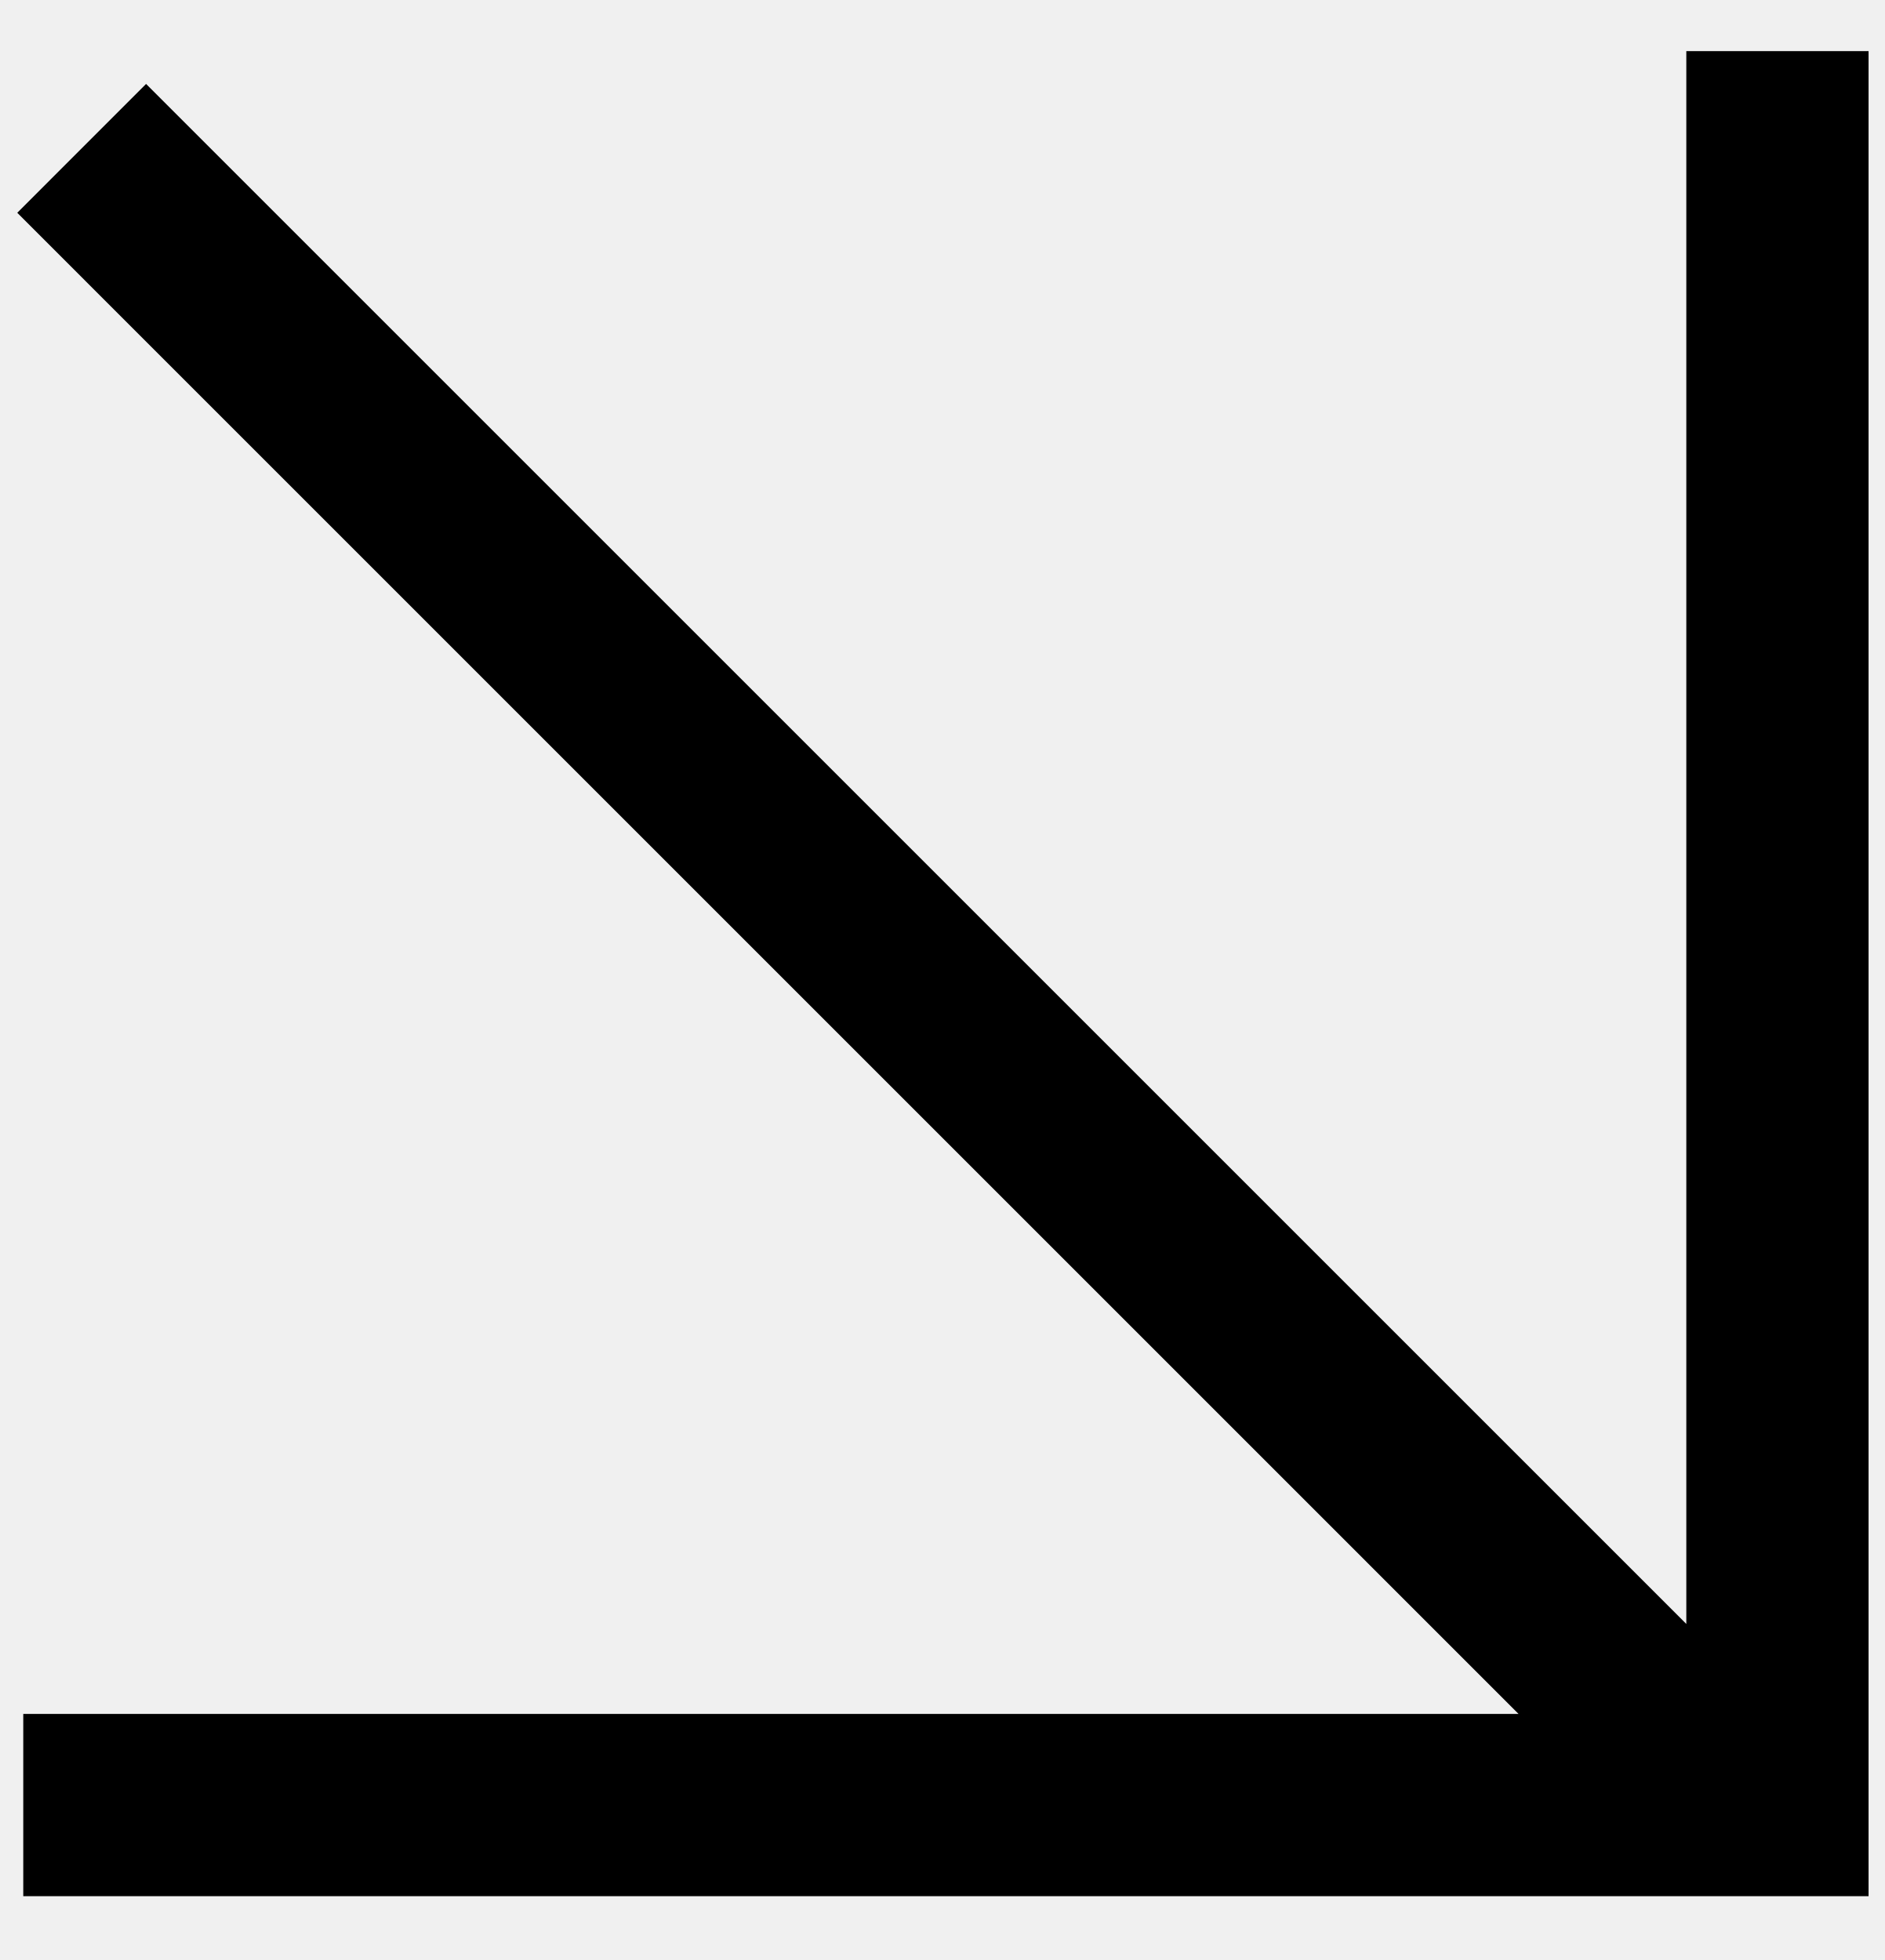
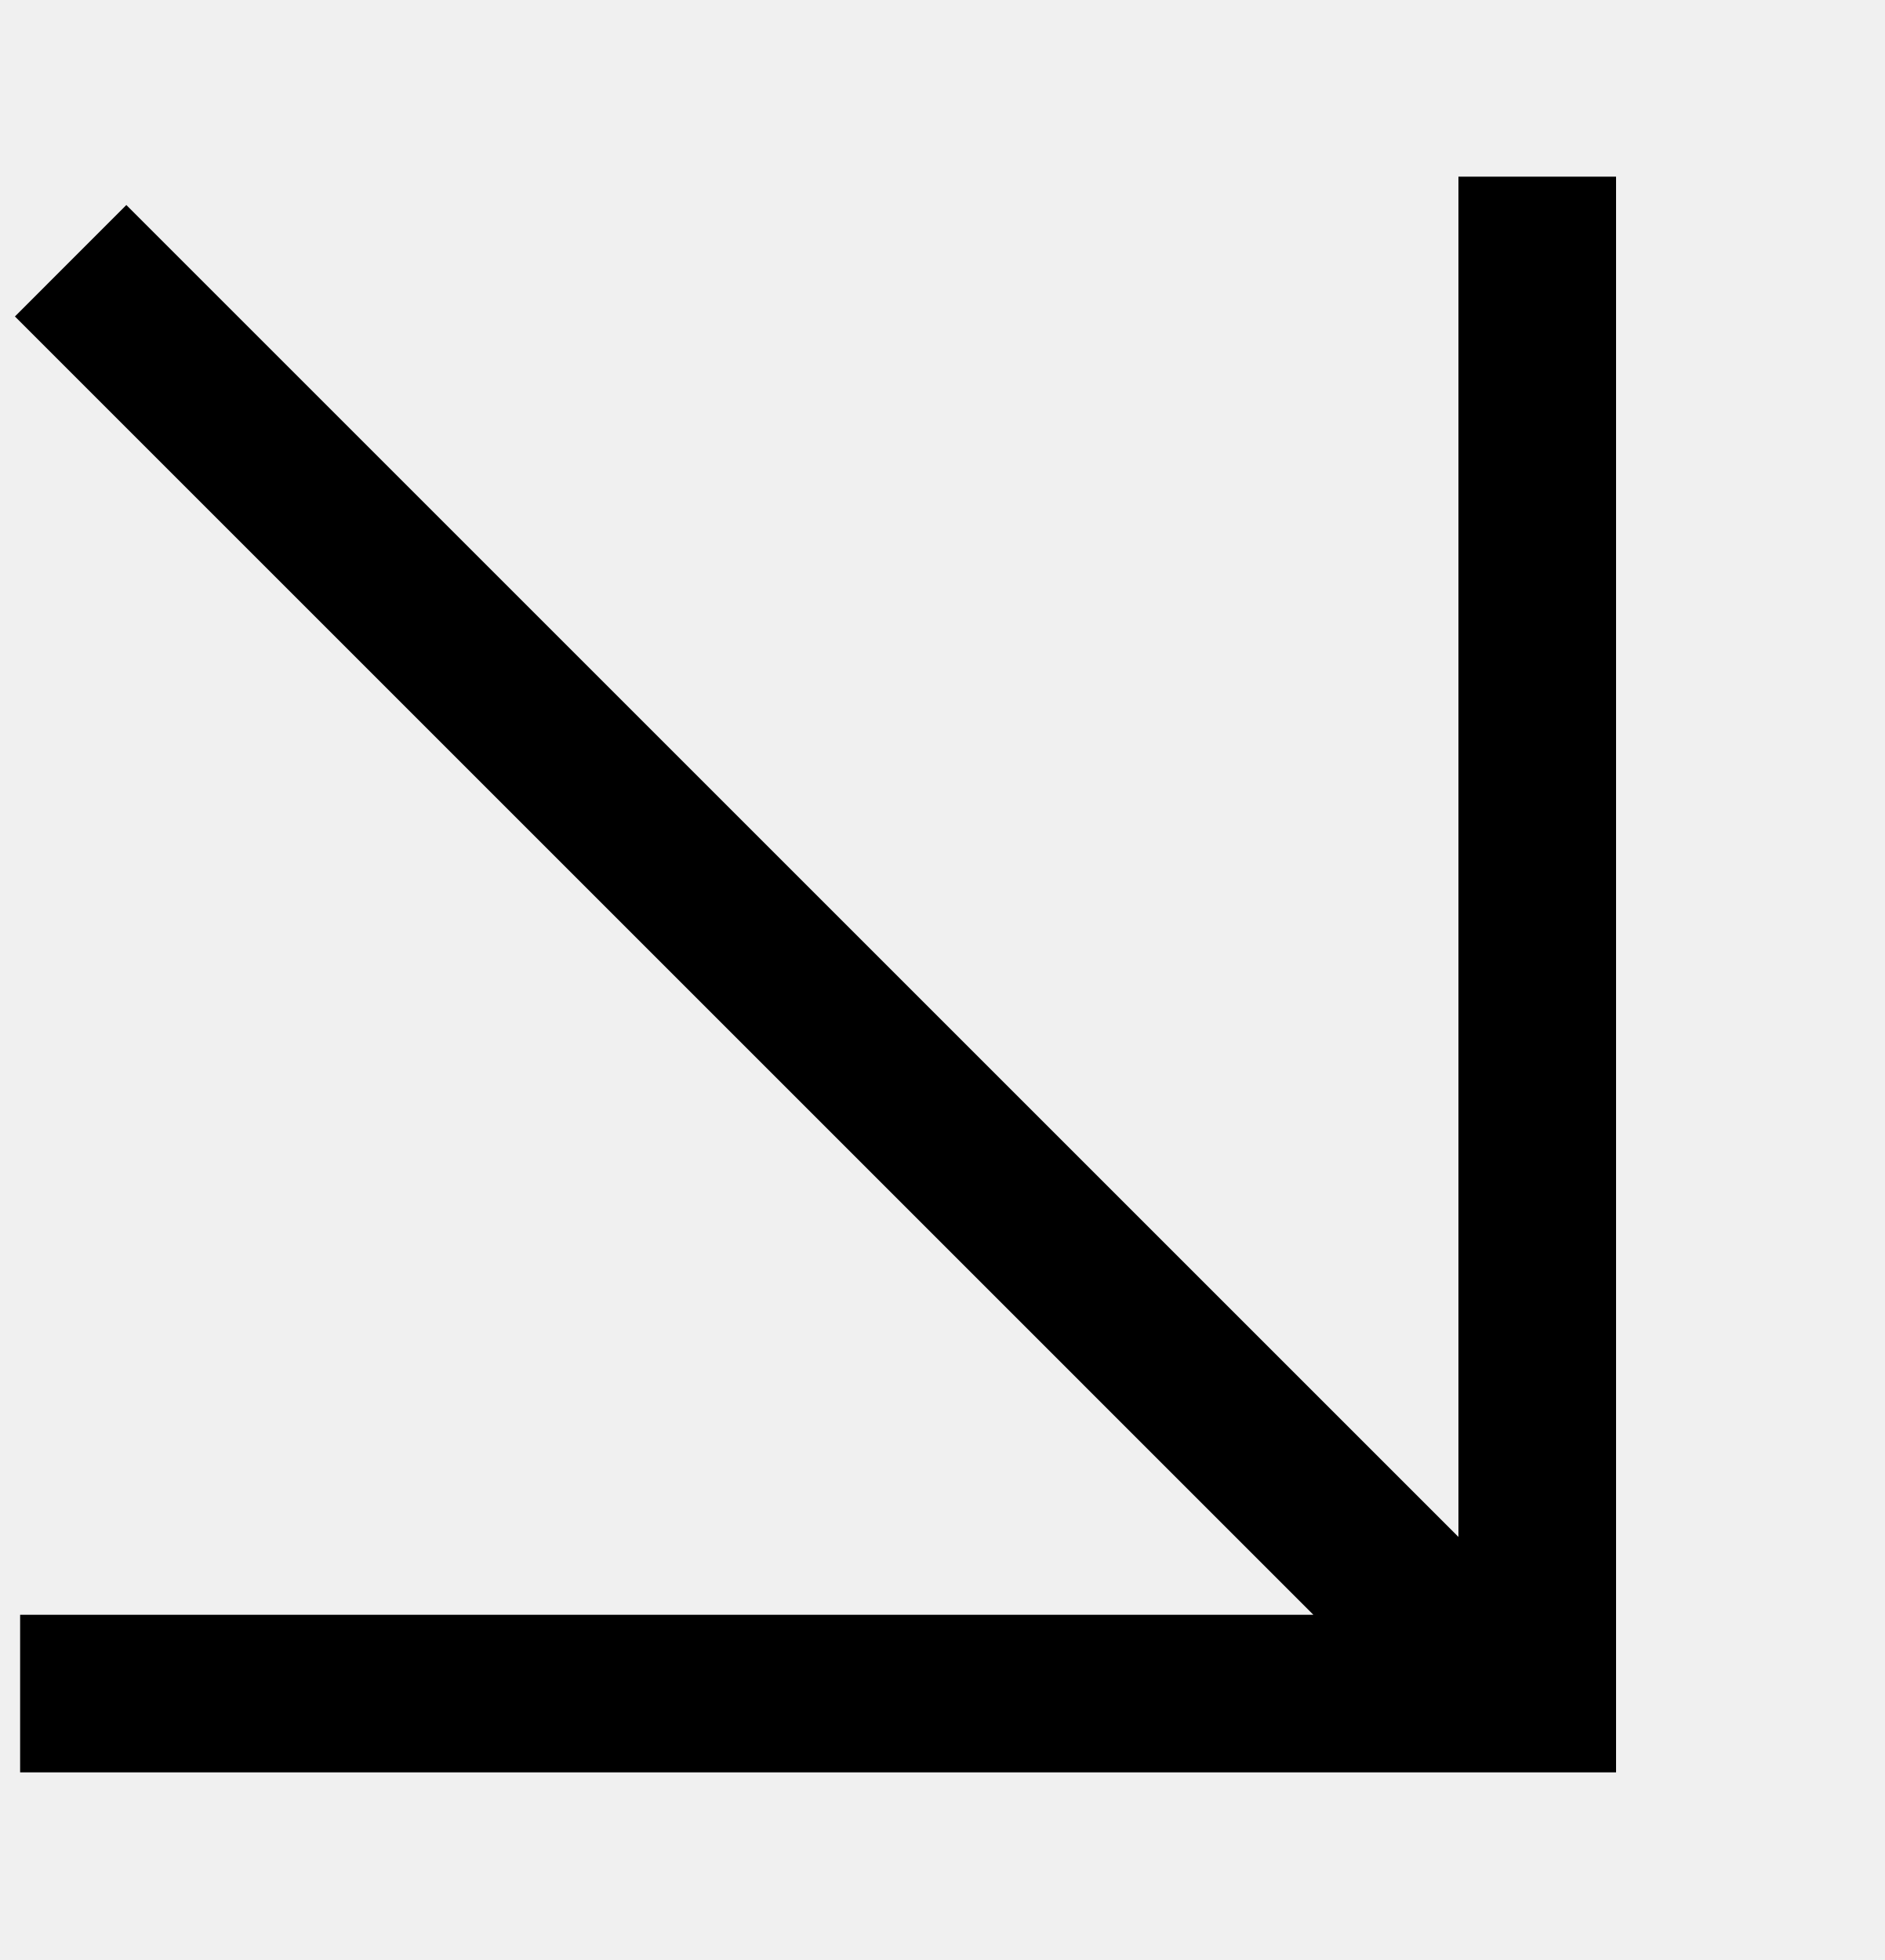
- <svg xmlns="http://www.w3.org/2000/svg" width="25" height="26" viewBox="0 0 32 33" fill="none">
+ <svg xmlns="http://www.w3.org/2000/svg" width="25" height="26" viewBox="0 0 37 33" fill="none">
  <g id="Frame" clip-path="url(#clip0_102_8)">
    <path id="Vector" fill-rule="evenodd" clip-rule="evenodd" d="M28.629 0.728V27.434L2.48 1.285L0.293 3.473L25.781 28.962H0.395V32.056H28.629H31.723V28.962V0.728H28.629Z" fill="black" />
  </g>
  <defs>
    <clipPath id="clip0_102_8">
      <rect width="32" height="32" fill="white" transform="translate(0 0.141327)" />
    </clipPath>
  </defs>
</svg>
